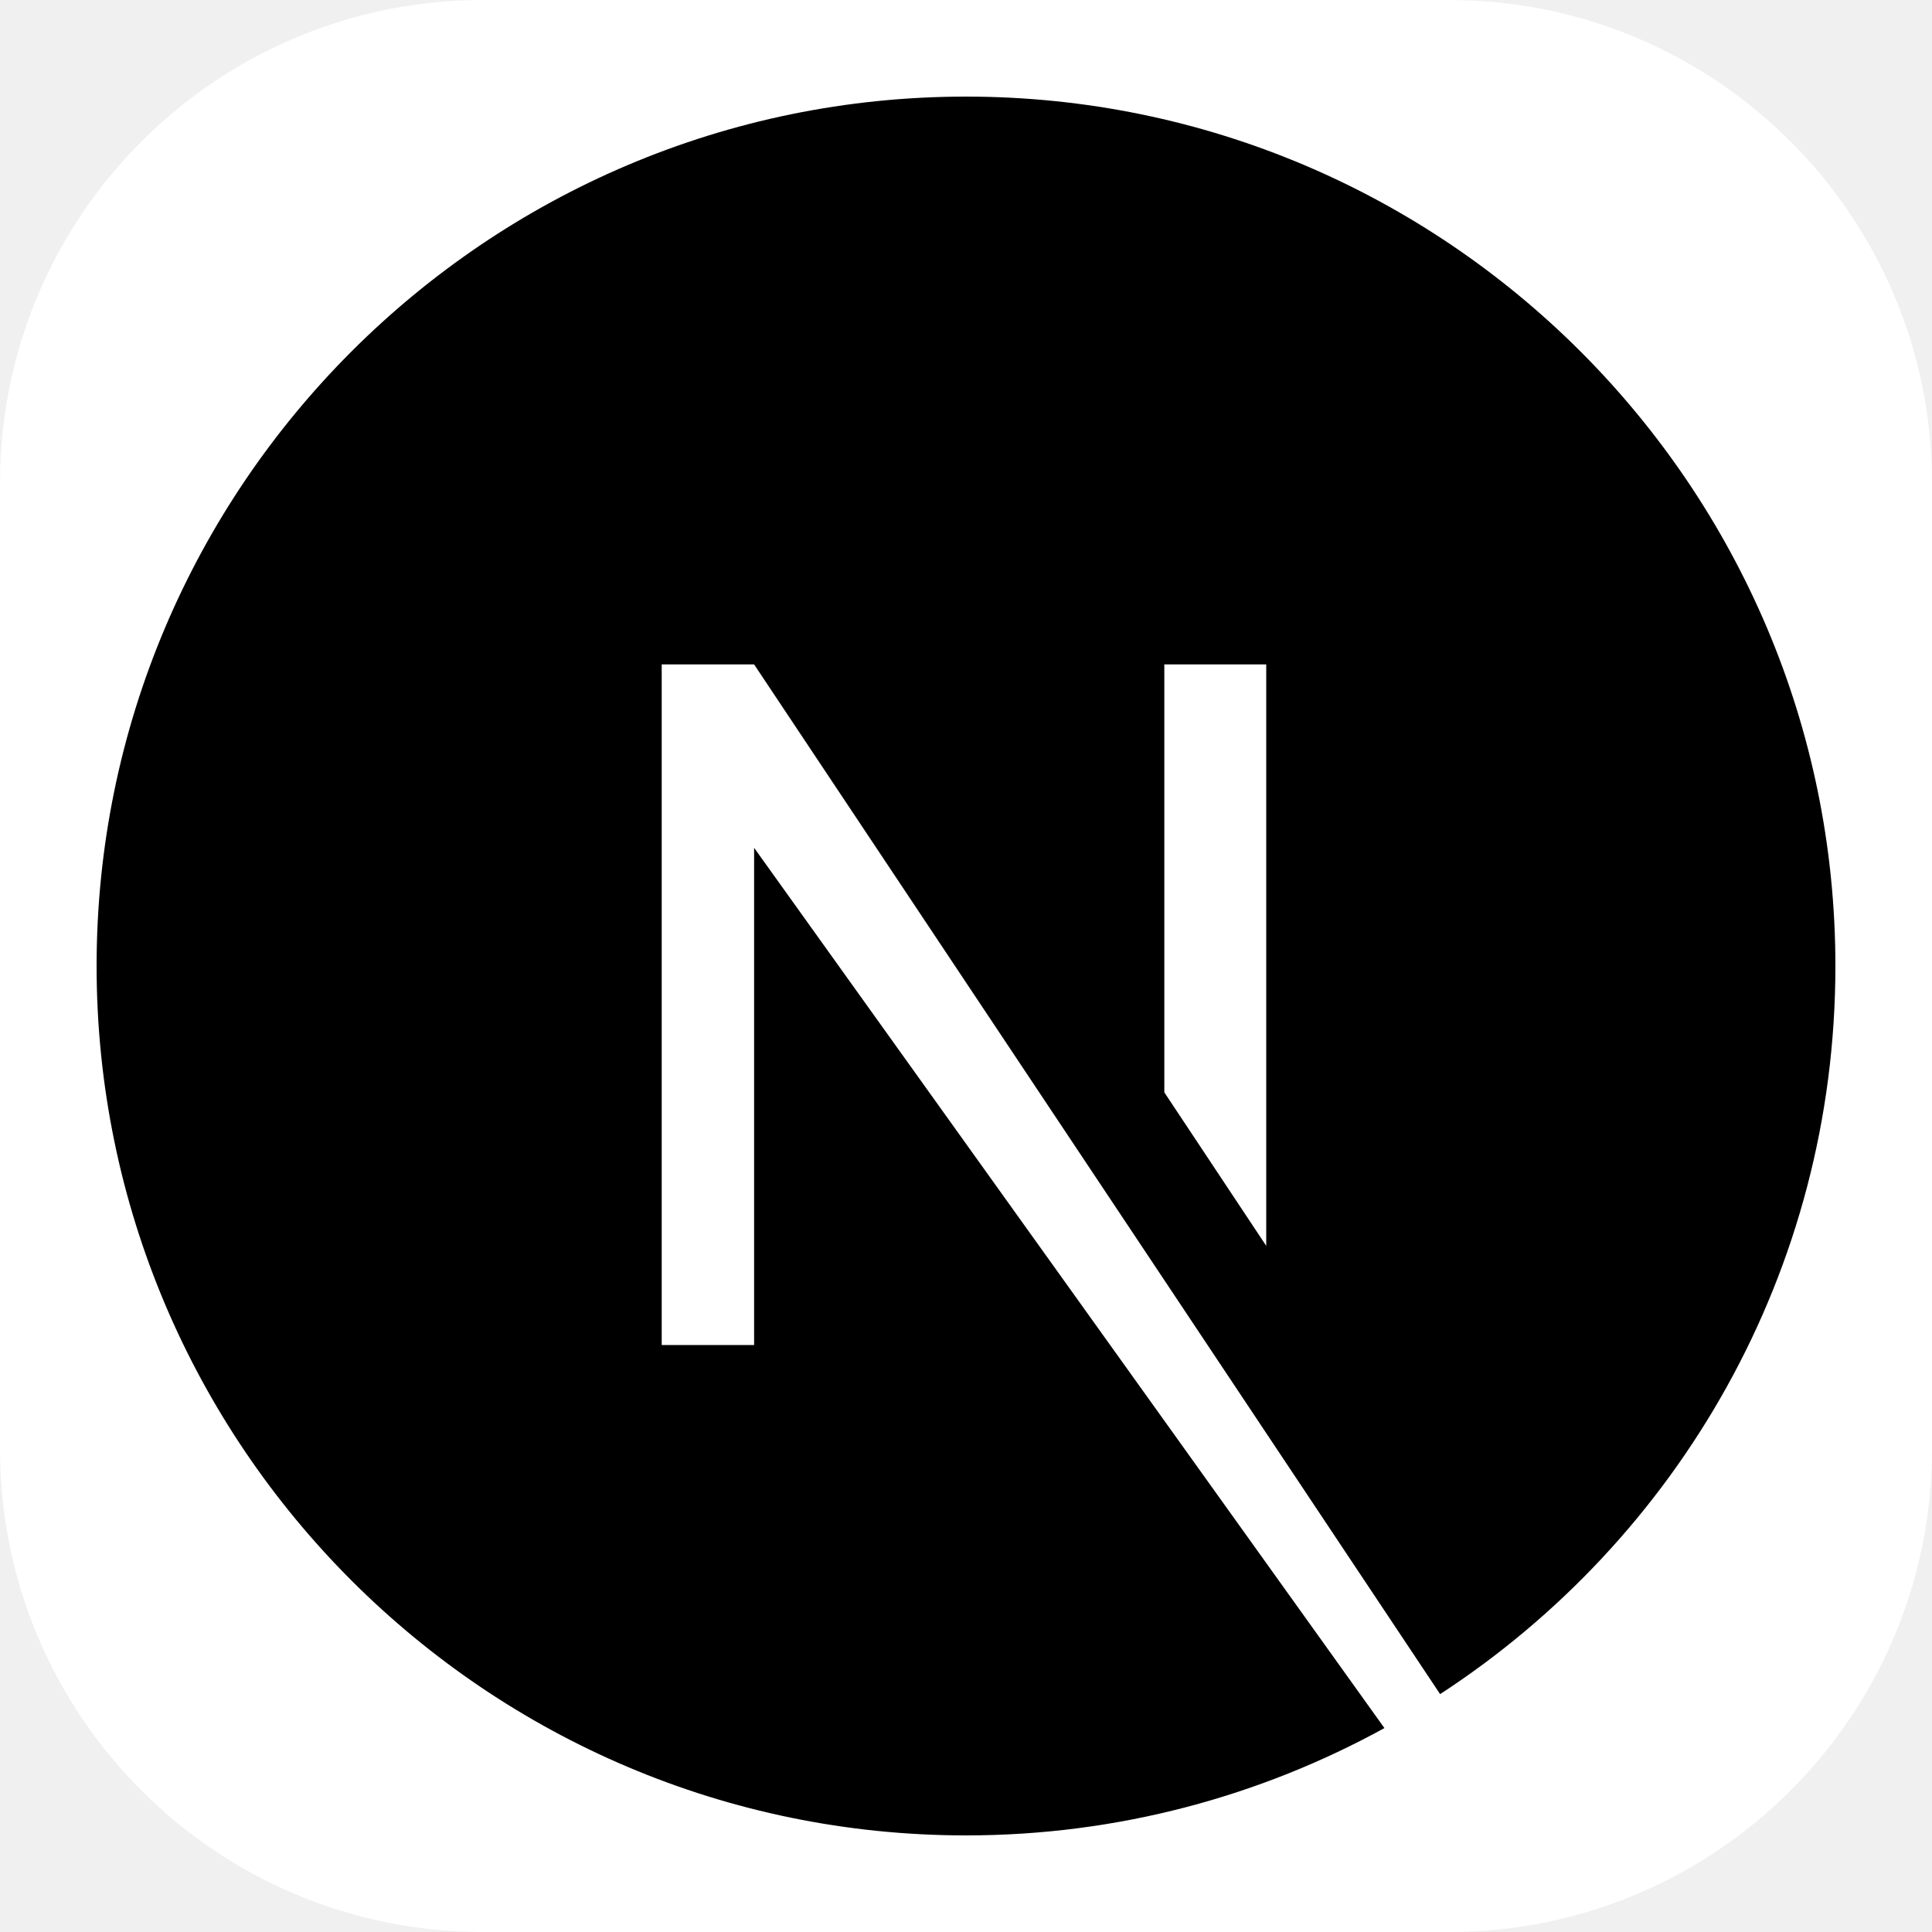
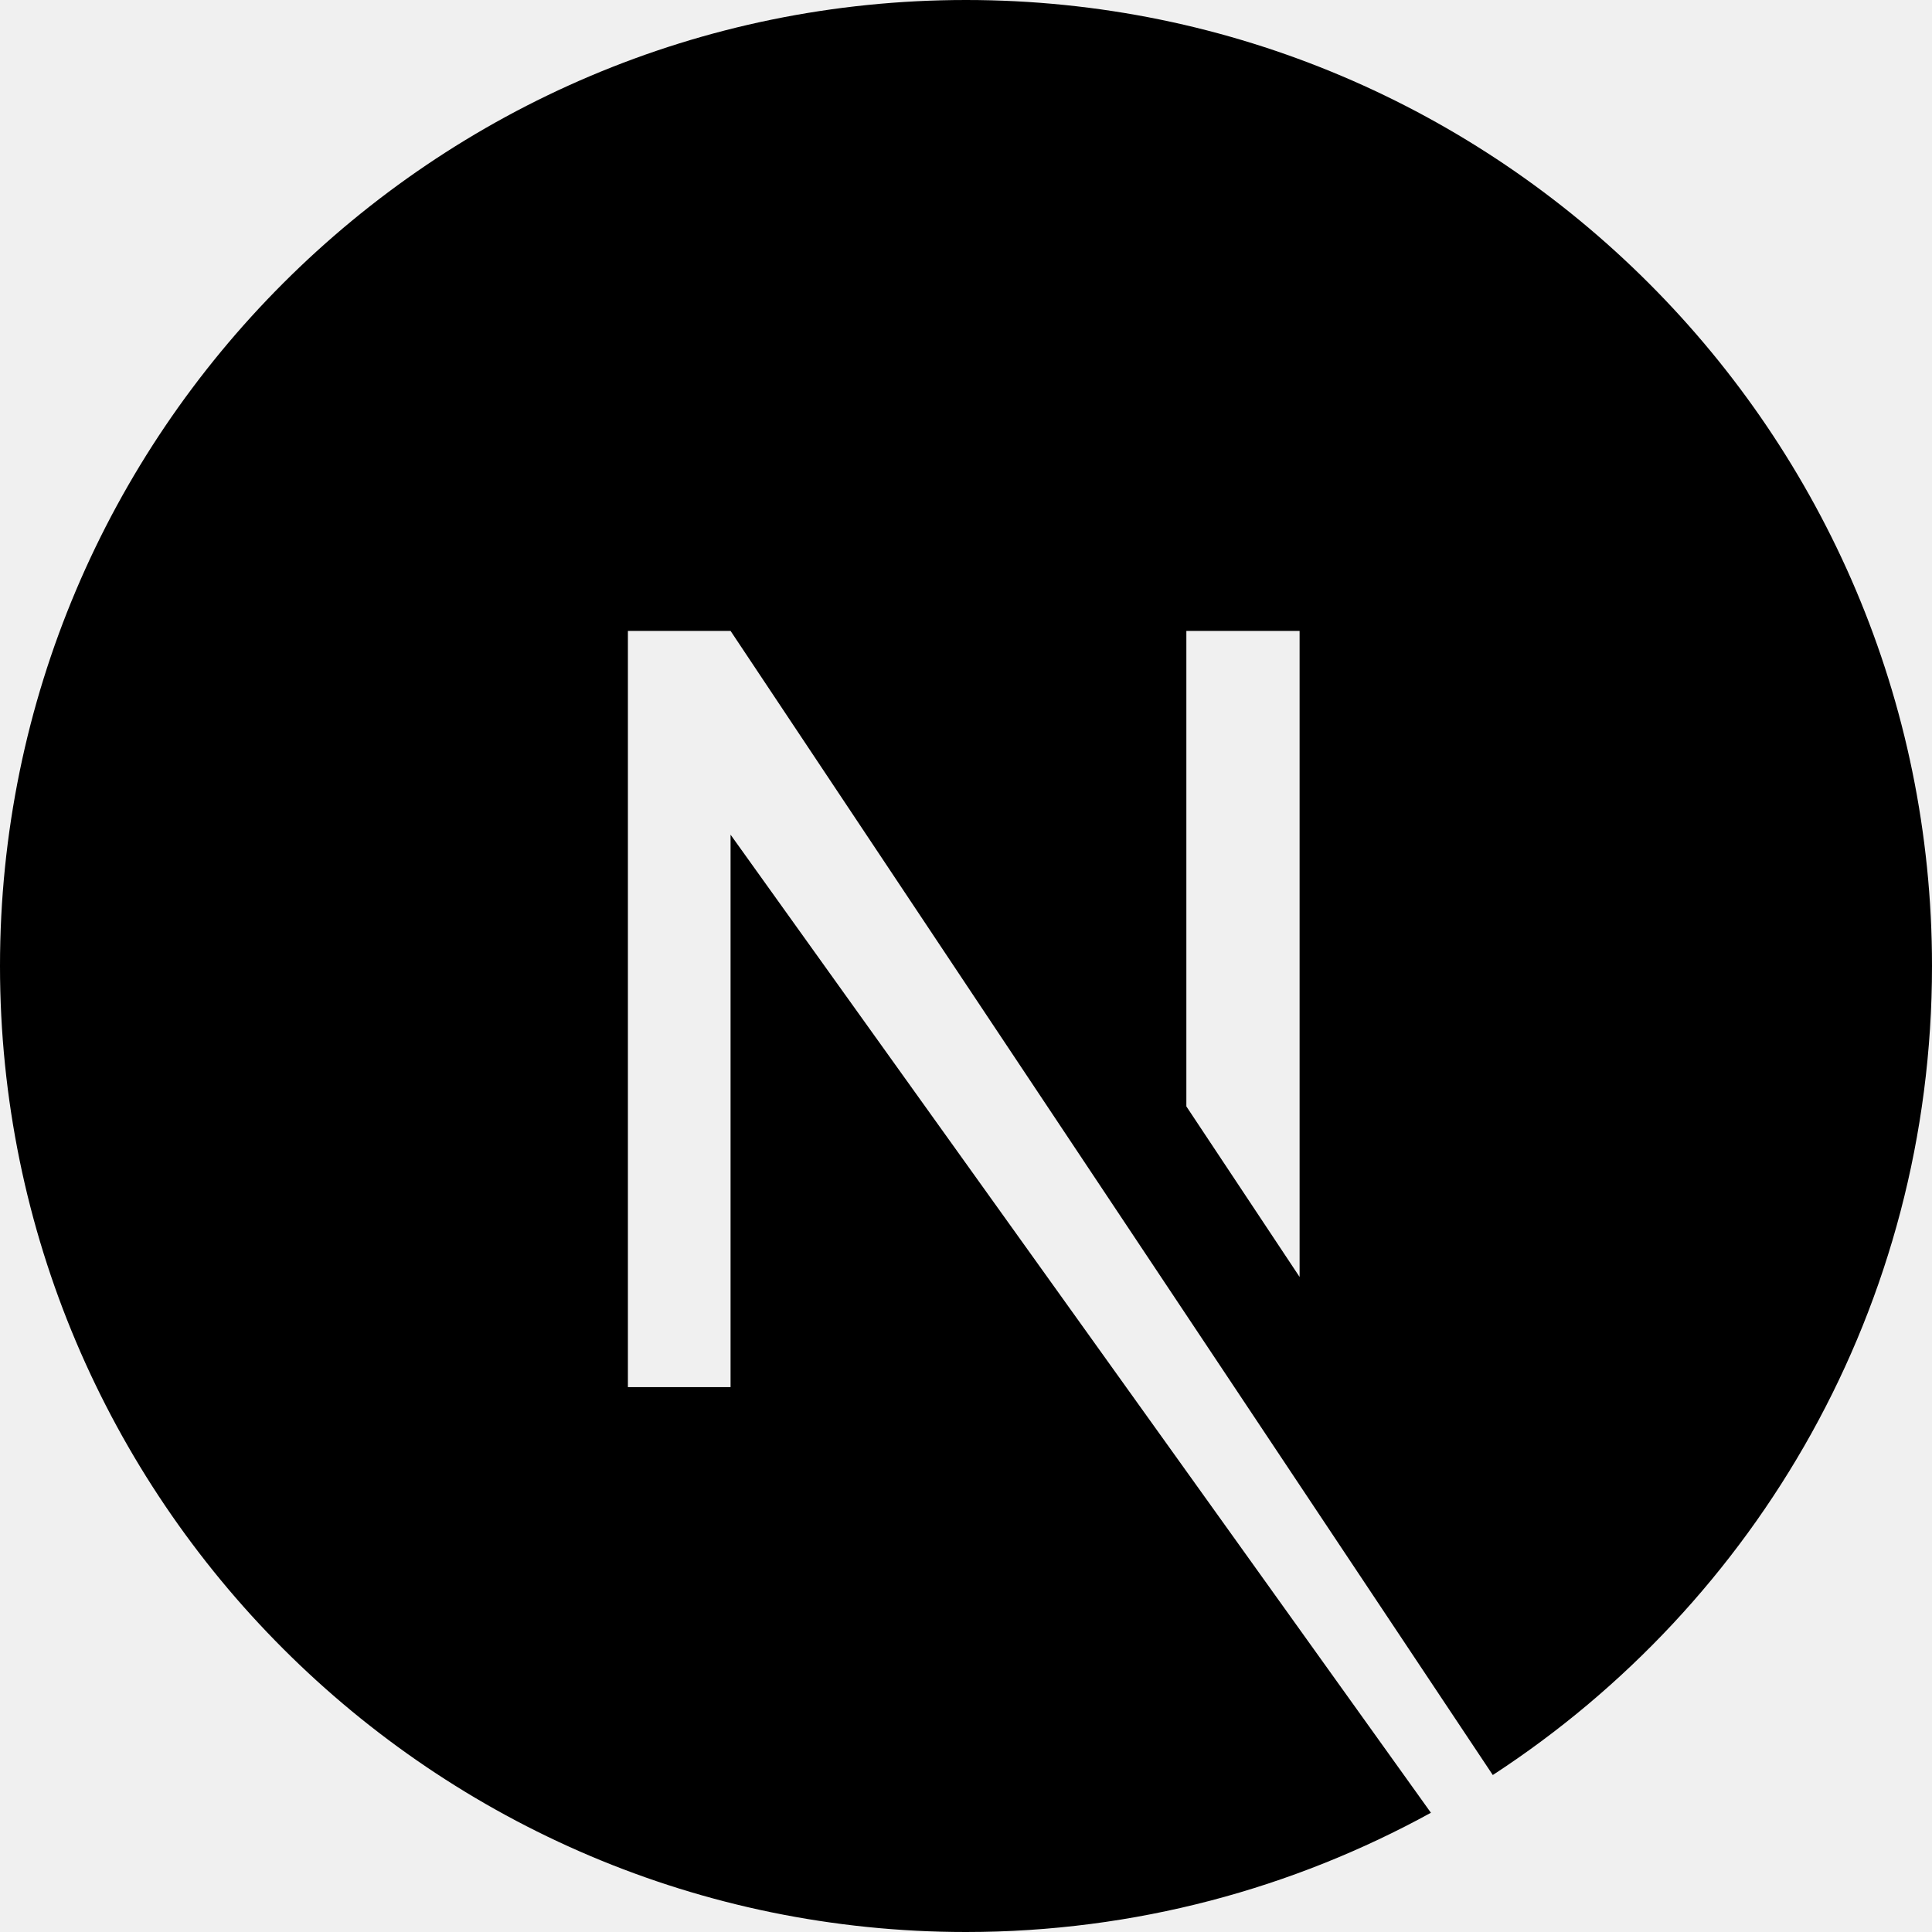
- <svg xmlns="http://www.w3.org/2000/svg" width="40" height="40" viewBox="0 0 40 40" fill="none">
-   <rect width="40" height="40" rx="10" fill="white" />
-   <path d="M20 2C10.072 2 2 10.072 2 20C2 29.928 10.072 38 20 38C23.15 38 26.103 37.184 28.663 35.778L15.613 17.553V27.847H13.7V13.756H15.613L29.816 35.075C34.737 31.869 38 26.328 38 20C38 10.072 29.928 2 20 2ZM26.216 25.794L24.106 22.616V13.756H26.216V25.794Z" fill="black" />
+ <svg xmlns="http://www.w3.org/2000/svg" width="36" height="36" viewBox="0 0 36 36" fill="none">
+   <path d="M18 0C8.072 0 0 8.072 0 18C0 27.928 8.072 36 18 36C21.15 36 24.103 35.184 26.663 33.778L13.613 15.553V25.847H11.7V11.756H13.613L27.816 33.075C32.737 29.869 36 24.328 36 18C36 8.072 27.928 0 18 0ZM24.216 23.794L22.106 20.616V11.756H24.216V23.794Z" fill="black" />
</svg>
